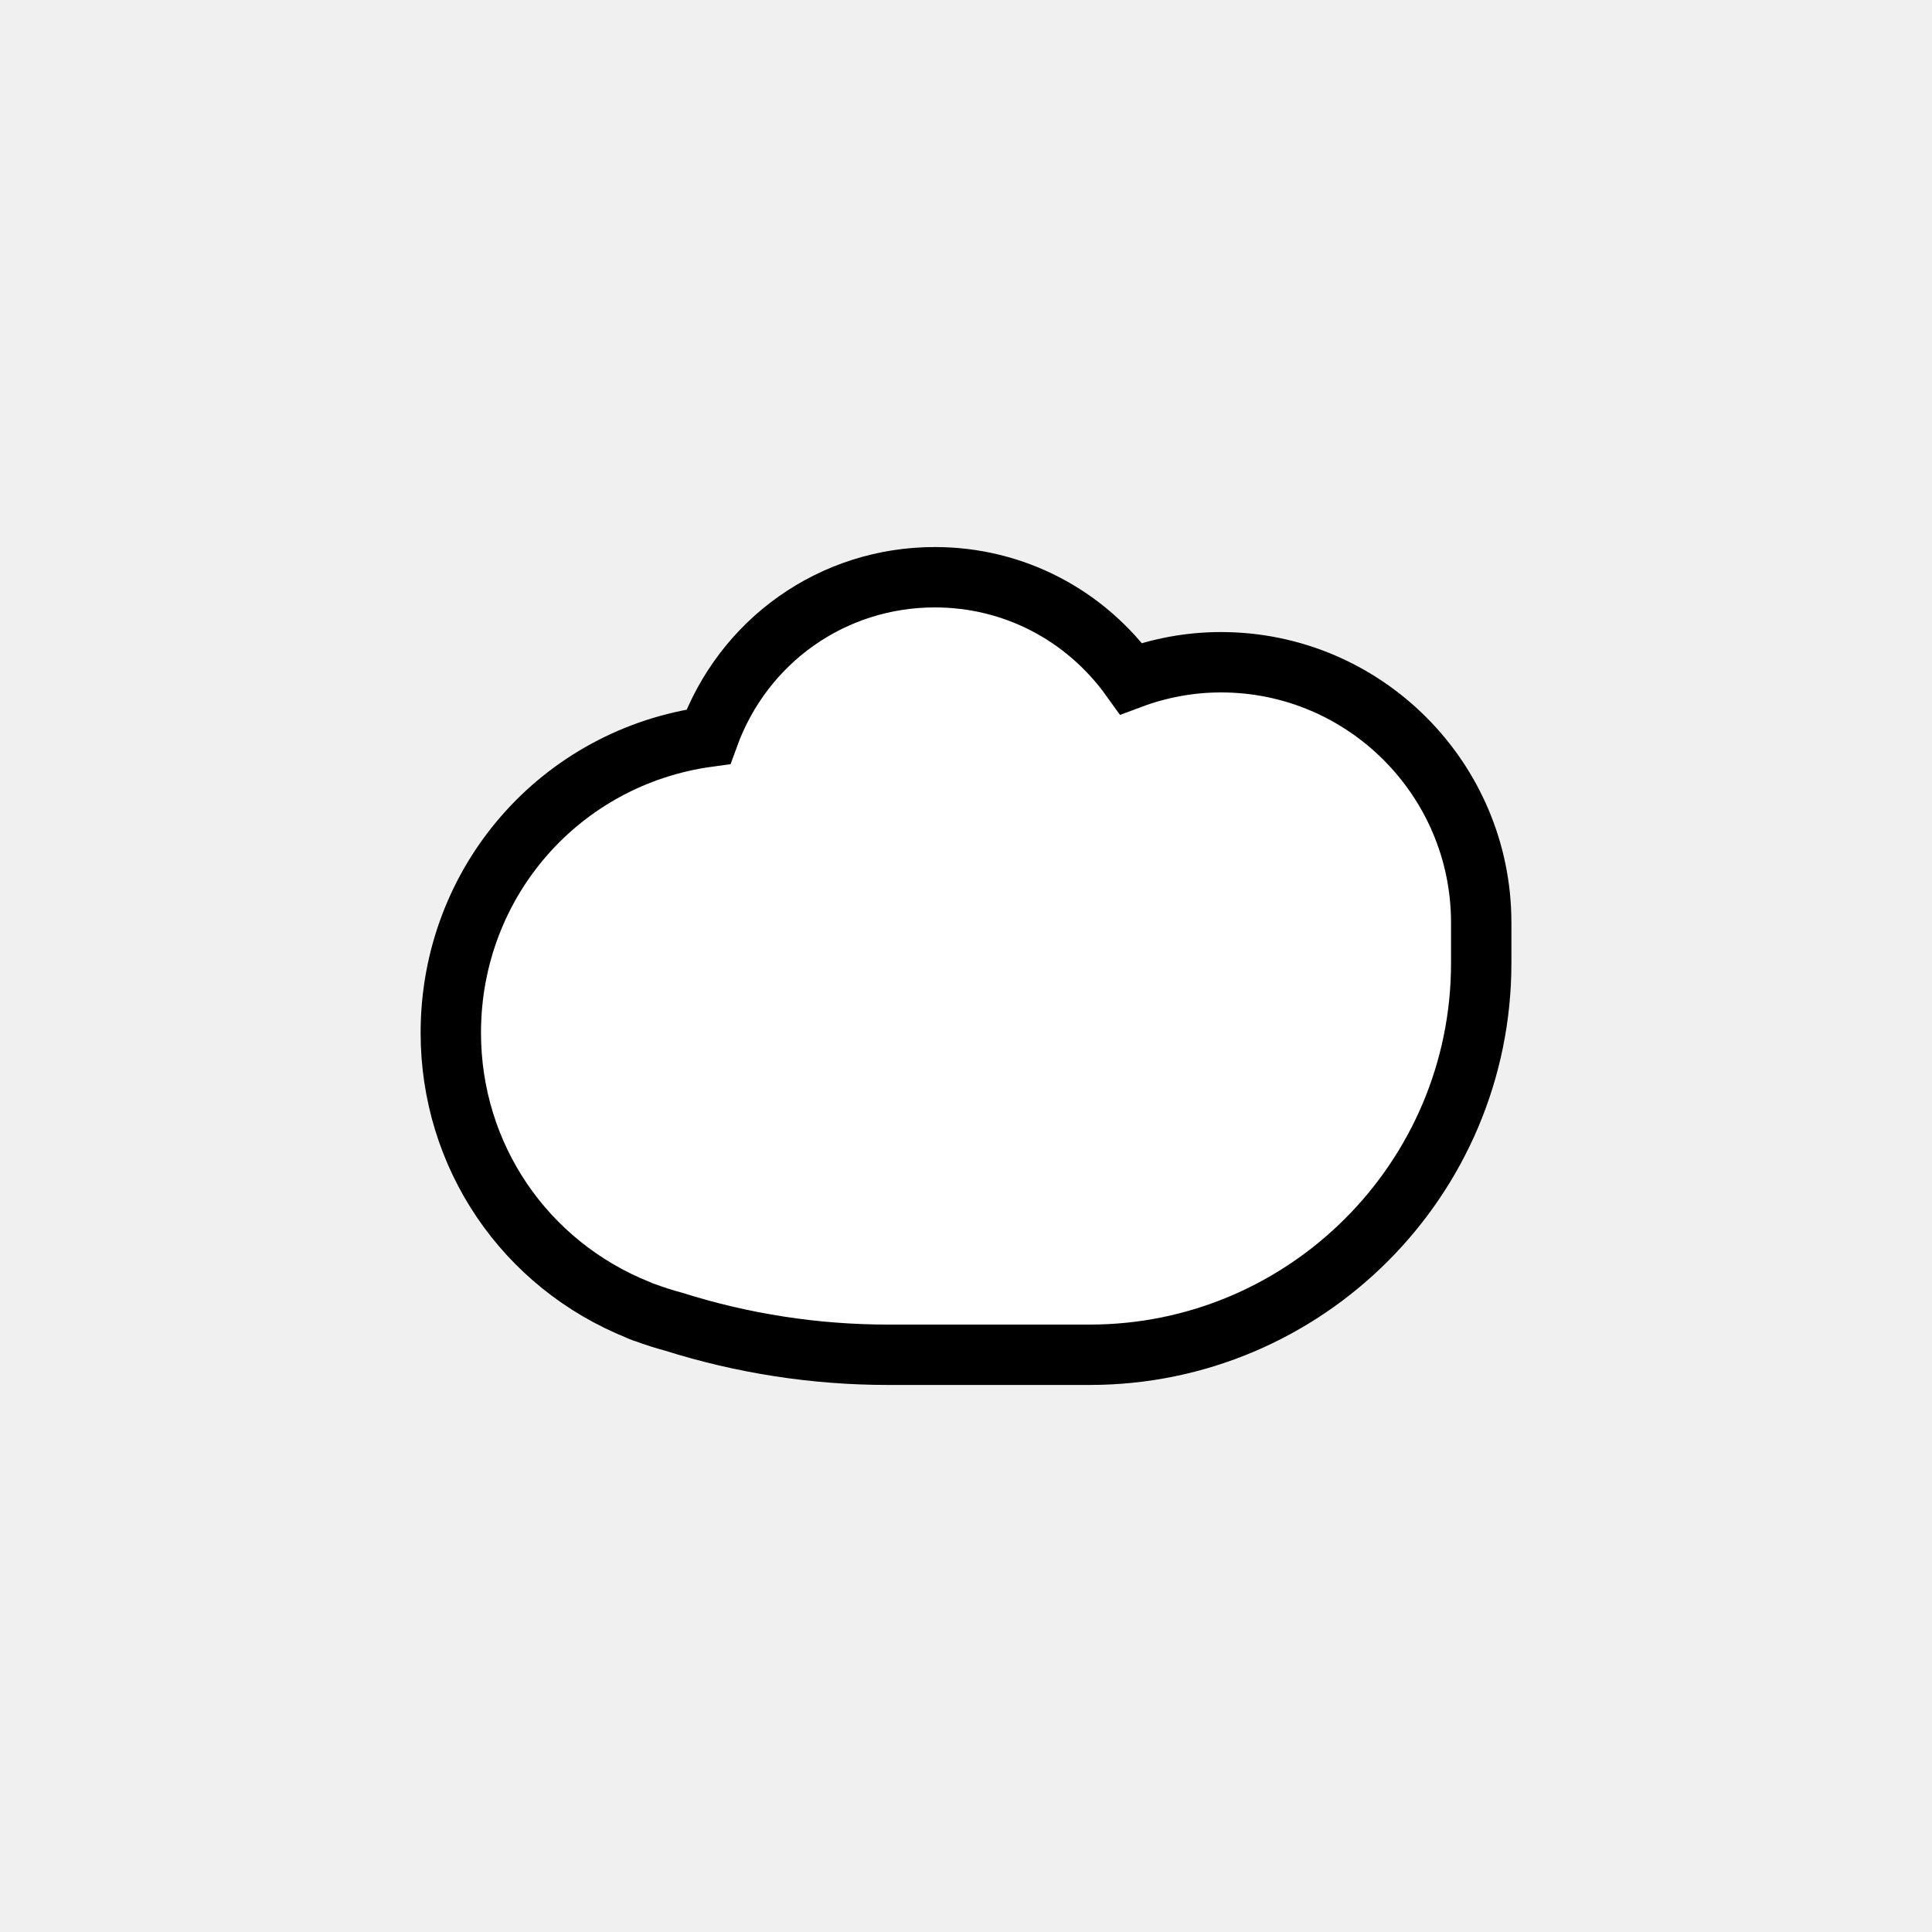
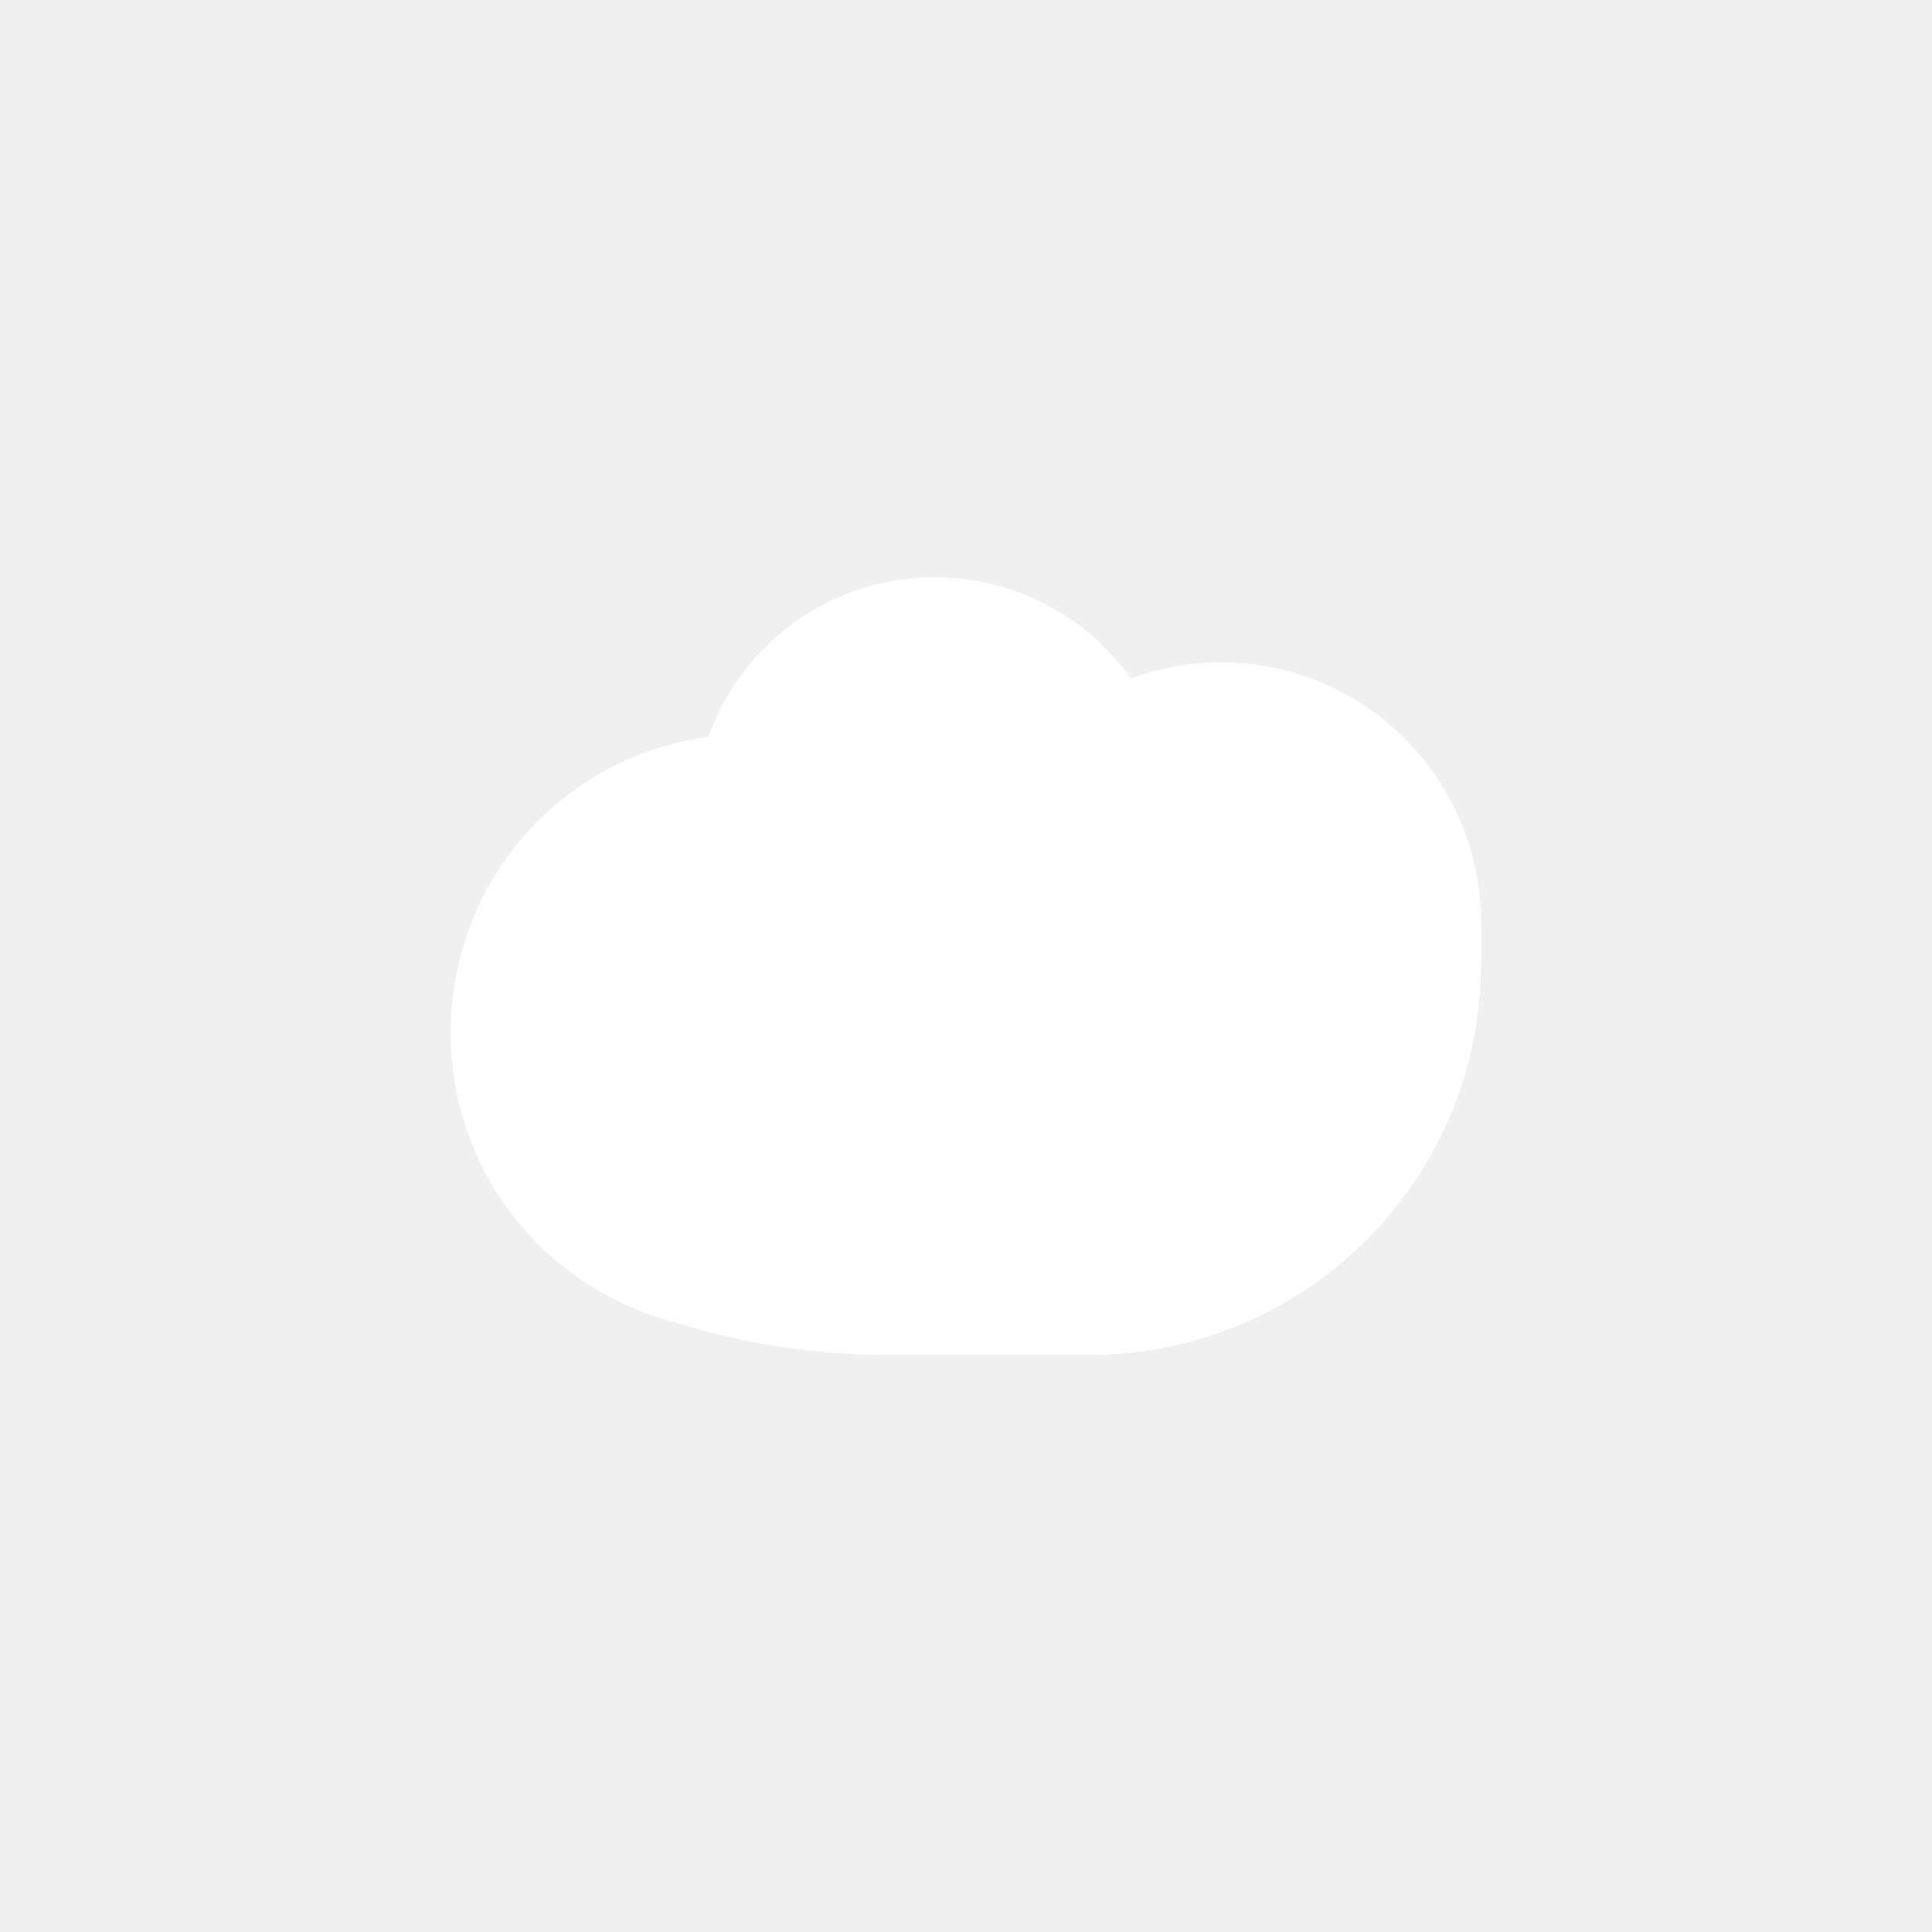
- <svg xmlns="http://www.w3.org/2000/svg" viewBox="-128 -128 768 768" stroke="#000" stroke-width="24">
-   <path d="m357.38 135.25c-12.289 0-24.32 2.219-35.754 6.484-18.176-25.344-46.762-40.277-77.996-40.277-40.703 0-76.203 25.258-90.027 63.402-58.793 8.02-102.4 57.684-102.4 117.68 0 48.895 29.27 92.074 74.668 110.25 0.512 0.258 1.023 0.512 1.535 0.684l1.109 0.34c3.668 1.367 7.426 2.559 11.266 3.586 27.562 8.703 56.234 13.141 85.246 13.141h80.129c85.844 0 155.65-69.805 155.65-155.65v-16.129c0-57.086-46.422-103.51-103.43-103.51z" fill="#fff" />
+ <svg xmlns="http://www.w3.org/2000/svg" viewBox="0 0 100 100" fill="#000" stroke-linejoin="round">
+   <path d="M63.2 34.28c-1.6 0-3.17 0.29-4.66 0.84c-2.37-3.3-6.09-5.24-10.16-5.24c-5.3 0-9.92 3.29-11.72 8.26c-7.66 1.04-13.33 7.51-13.33 15.32c0 6.37 3.81 11.99 9.72 14.36c0.07 0.03 0.13 0.07 0.2 0.09l0.14 0.04c0.48 0.18 0.97 0.33 1.47 0.47c3.59 1.13 7.32 1.71 11.1 1.71h10.43c11.18 0 20.27-9.09 20.27-20.27v-2.1c0-7.43-6.04-13.48-13.47-13.48z" fill="#fff" />
</svg>
